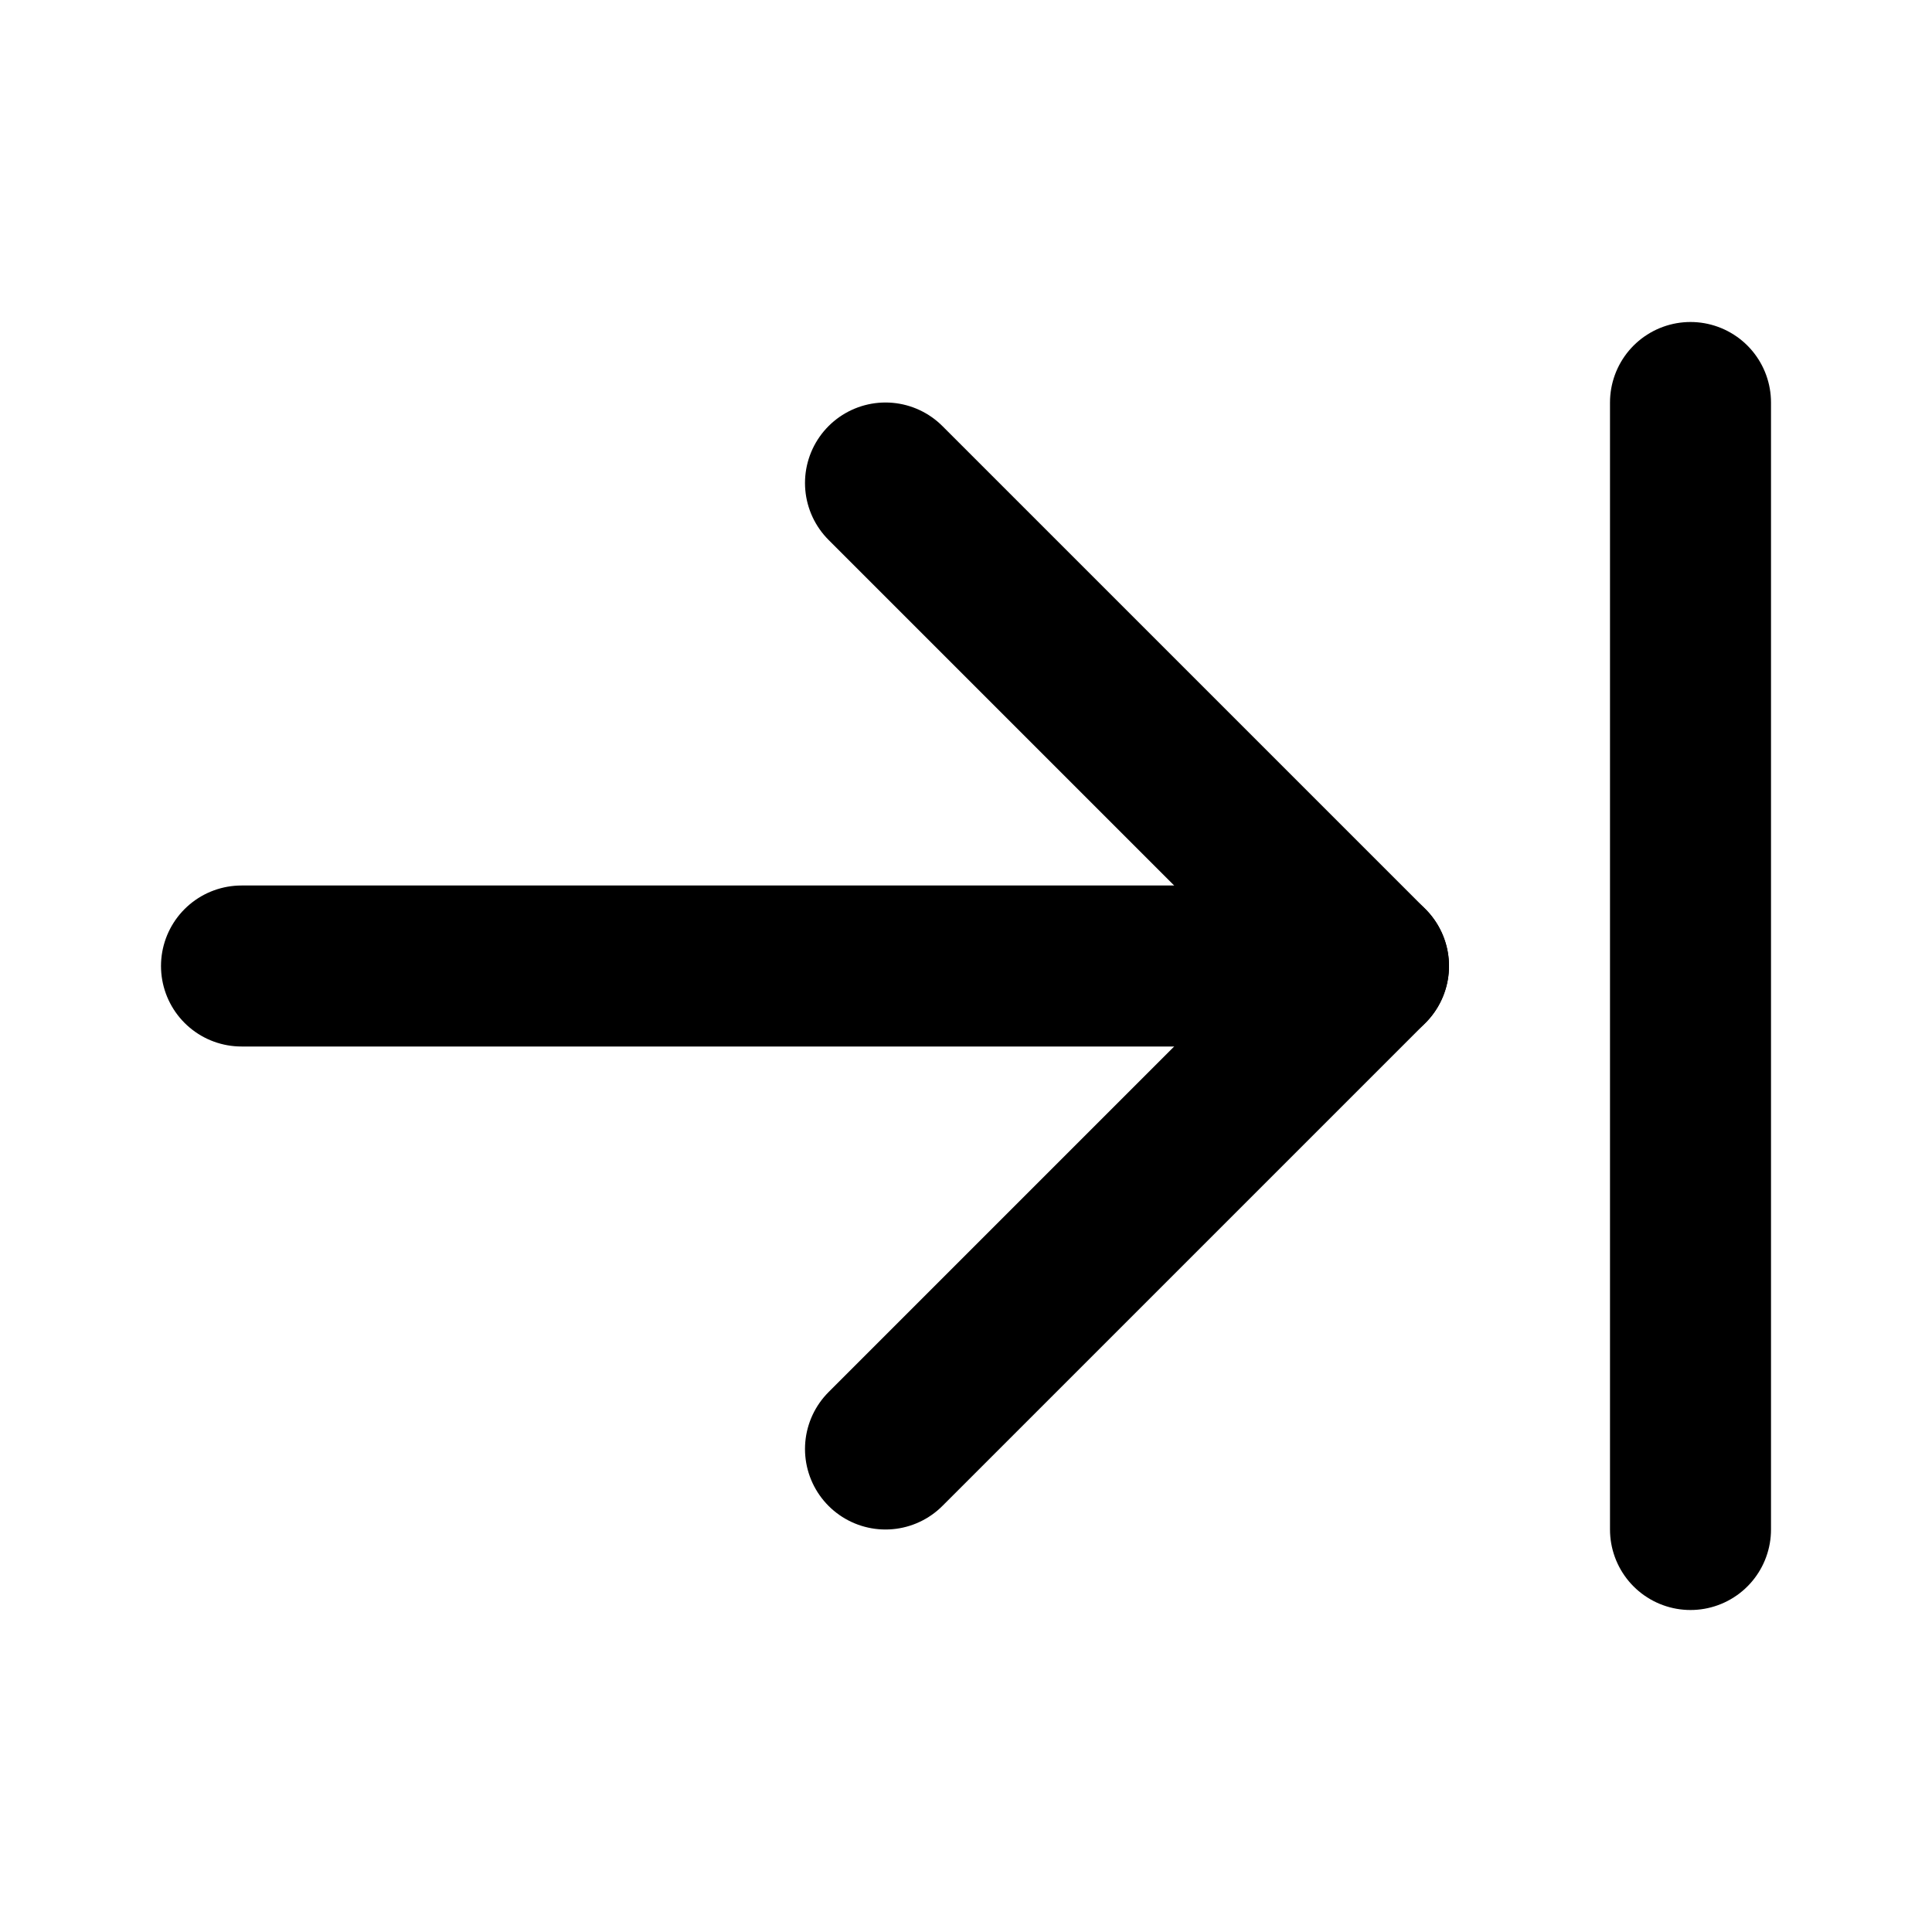
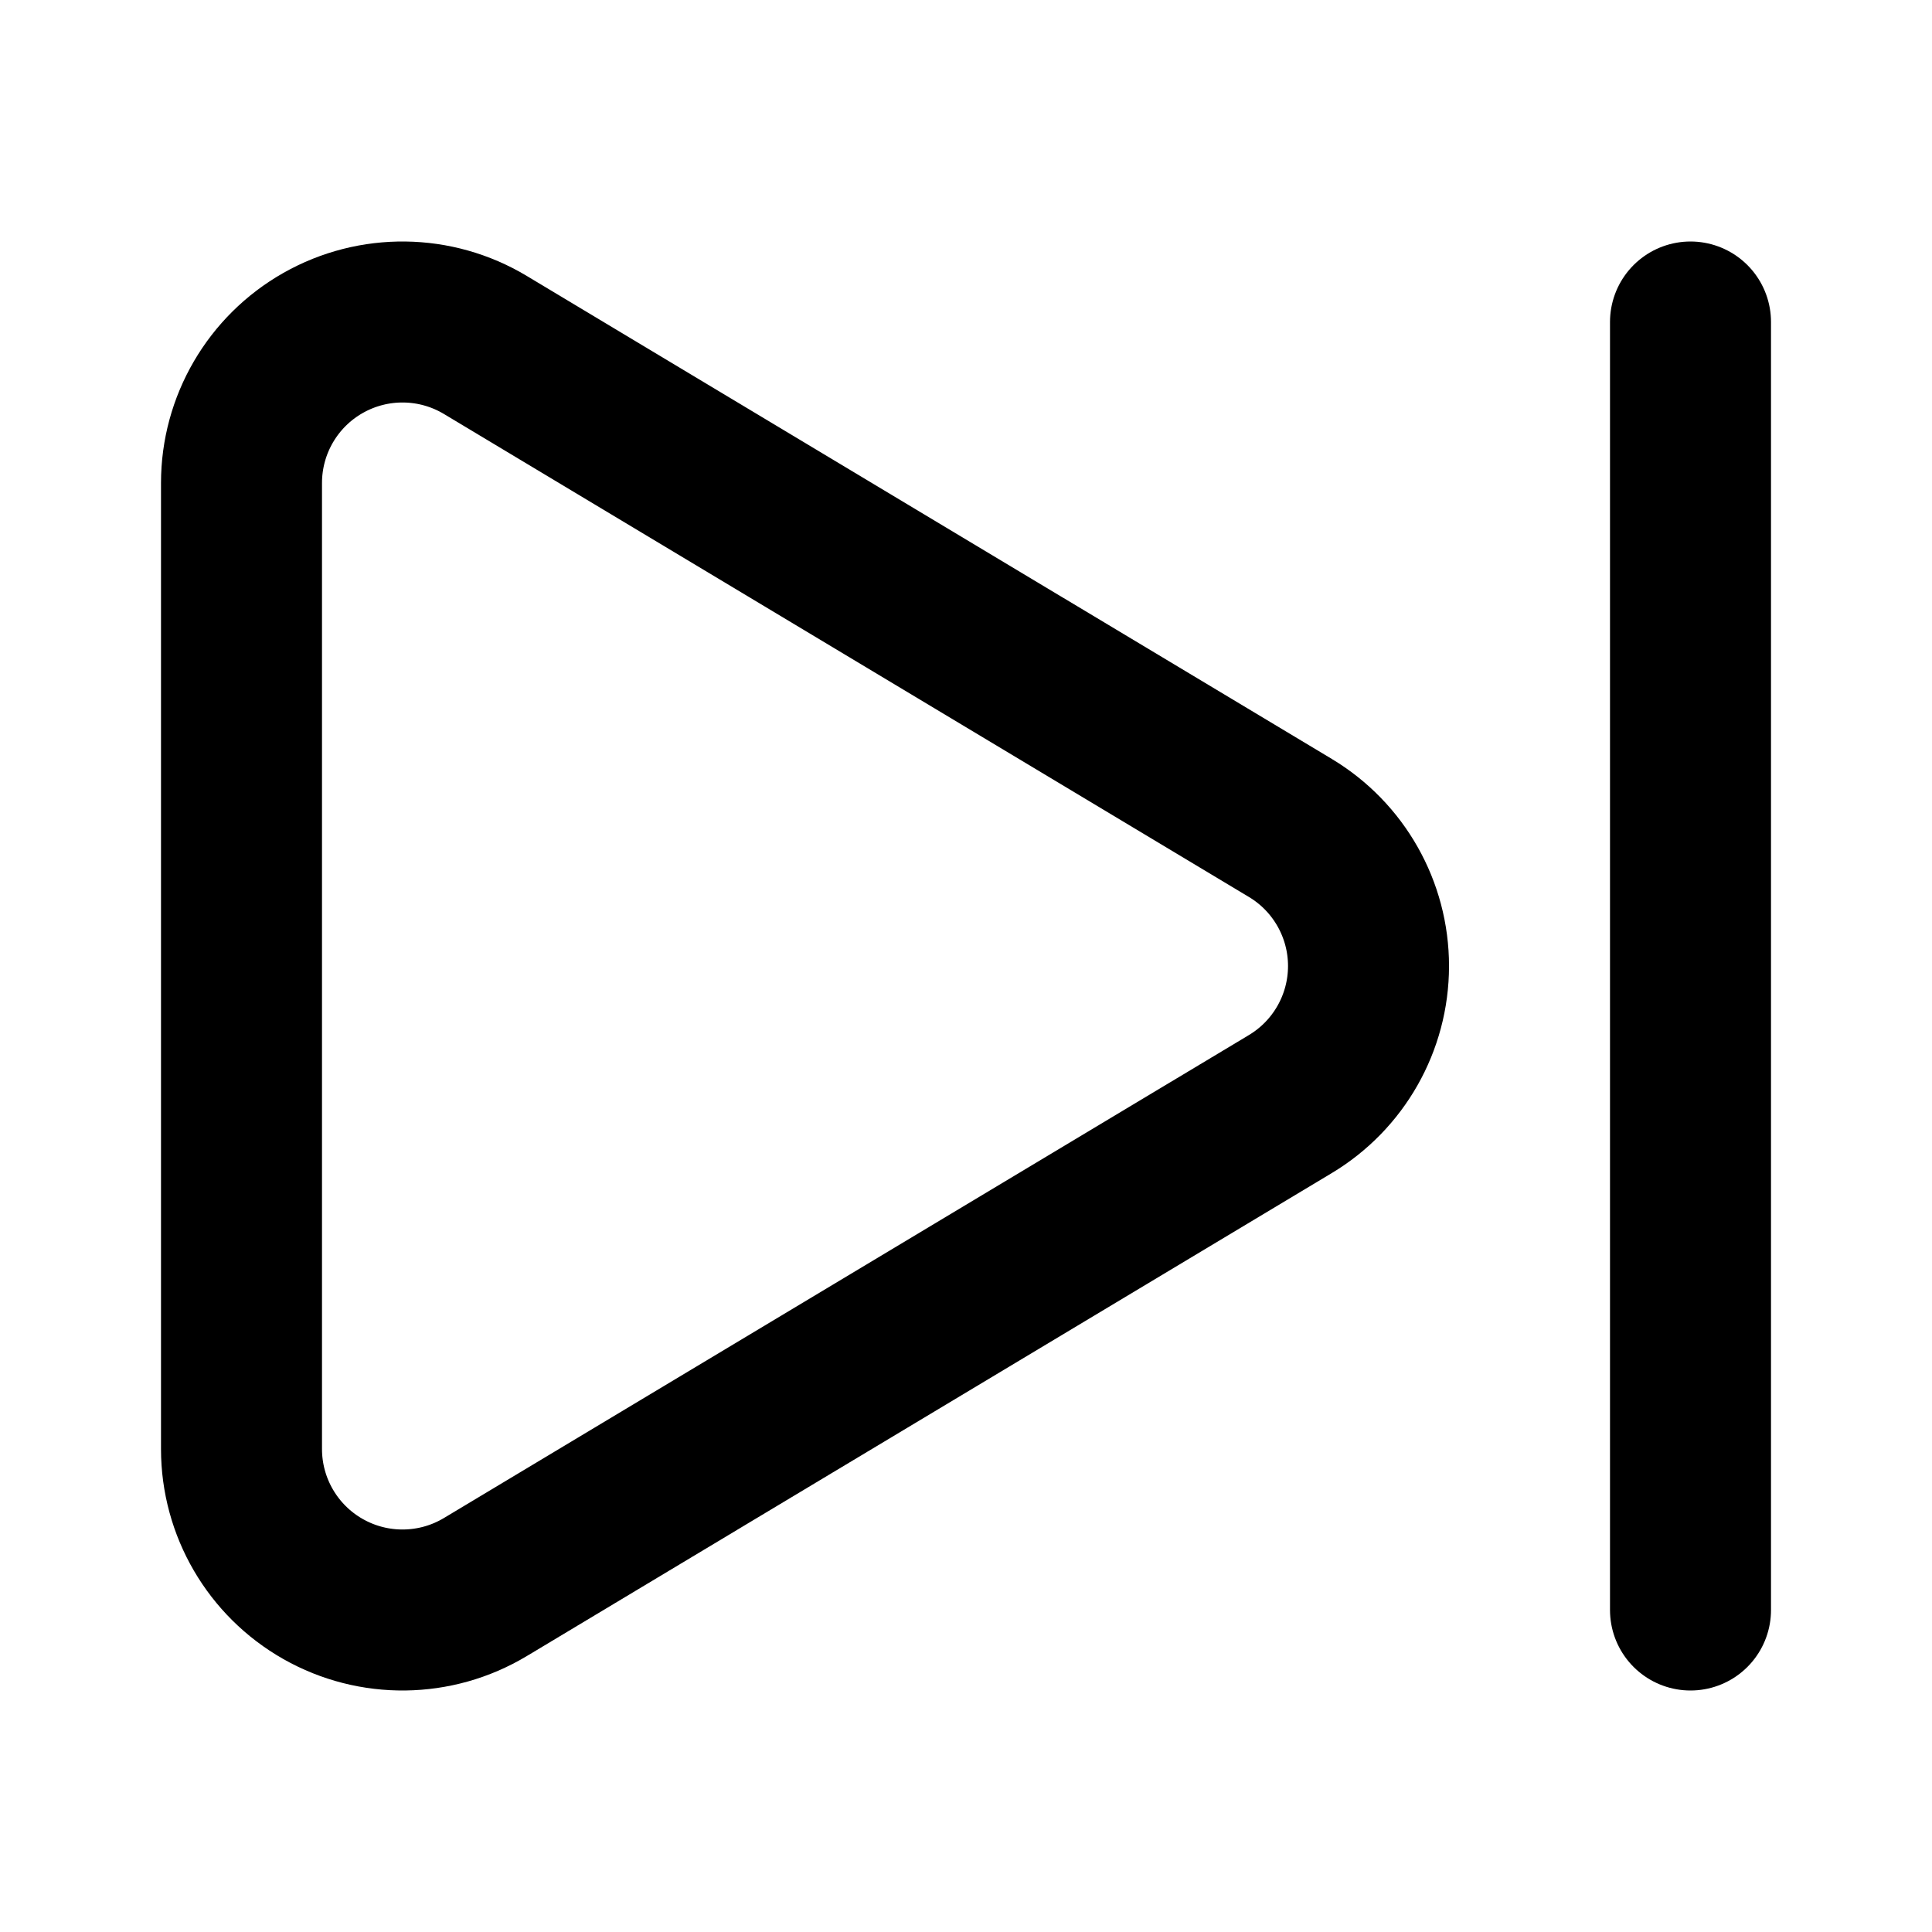
- <svg xmlns="http://www.w3.org/2000/svg" width="24" height="24" viewBox="0 0 24 24" fill="none" stroke="currentColor" stroke-width="2" stroke-linecap="round" stroke-linejoin="round" class="lucide lucide-arrow-right-to-line-icon lucide-arrow-right-to-line">
-   <path d="M17 12H3" />
-   <path d="m11 18 6-6-6-6" />
-   <path d="M21 5v14" />
+ <svg xmlns="http://www.w3.org/2000/svg" width="256" height="256" viewBox="0 0 24 24" fill="none" stroke="currentColor" stroke-width="2" stroke-linecap="round" stroke-linejoin="round" class="lucide lucide-skip-forward-icon lucide-skip-forward">
+   <path d="M21 4v16" />
+   <path d="M6.029 4.285A2 2 0 0 0 3 6v12a2 2 0 0 0 3.029 1.715l9.997-5.998a2 2 0 0 0 .003-3.432z" />
</svg>
